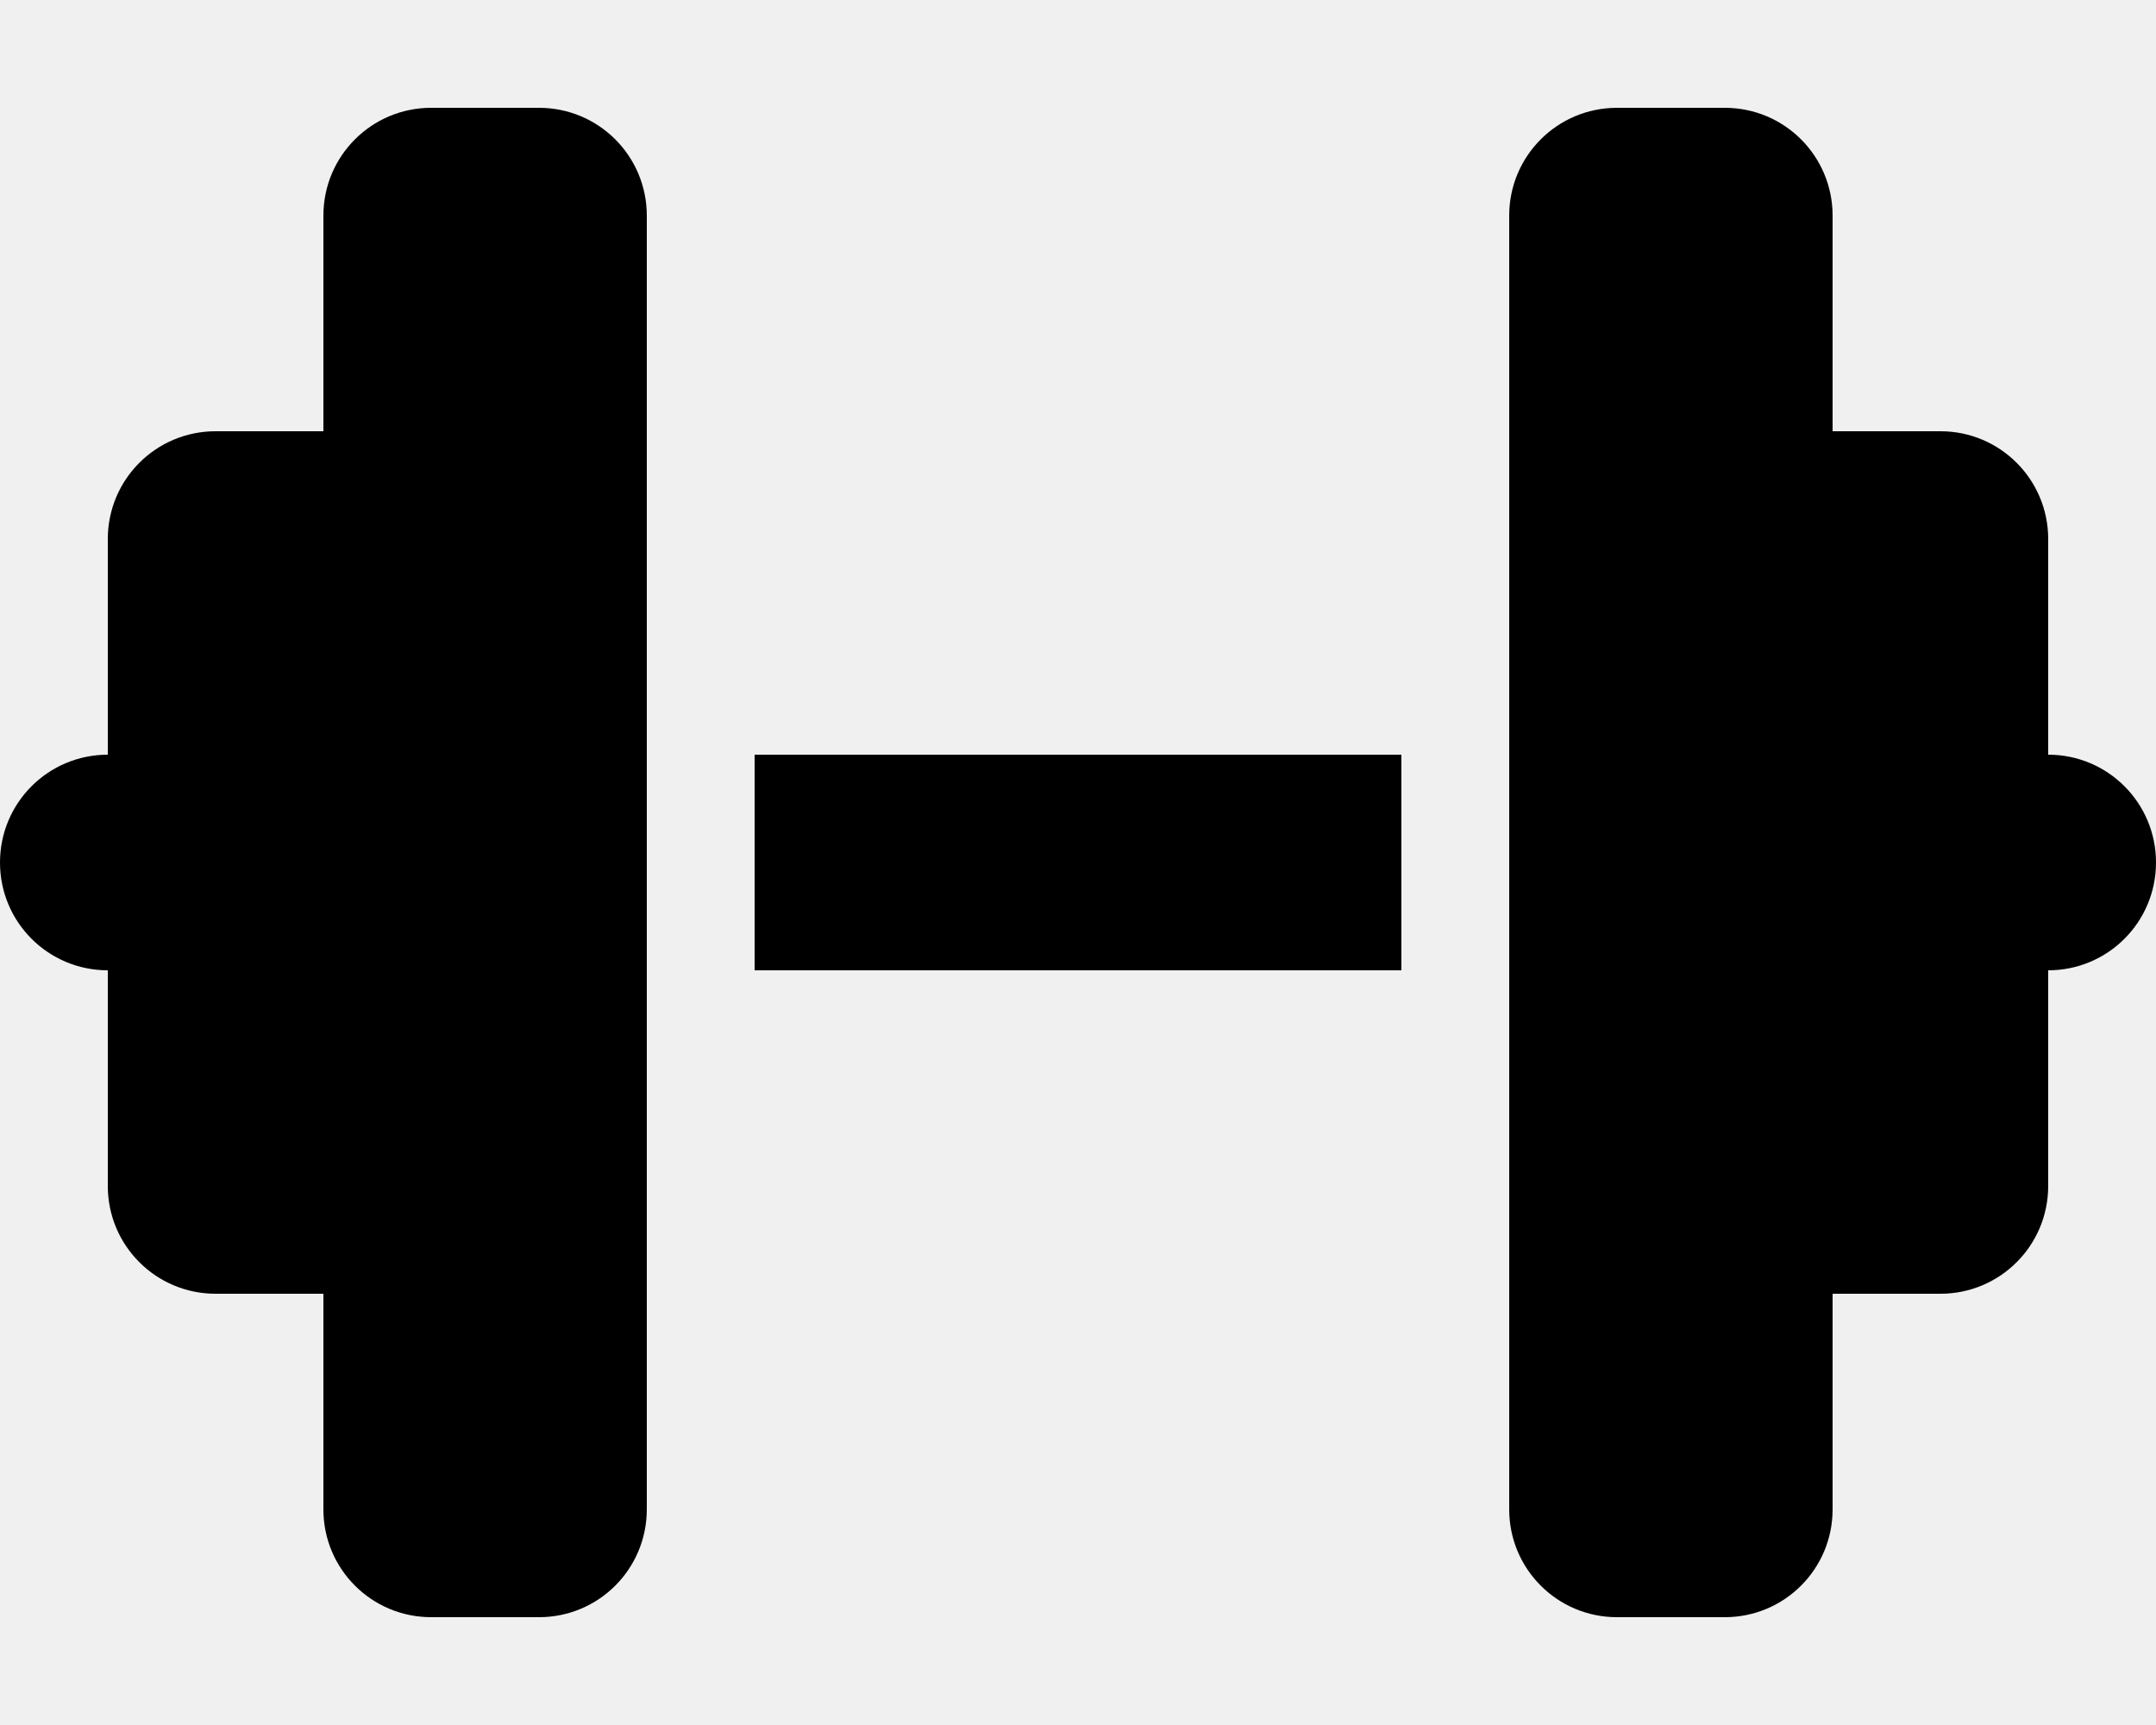
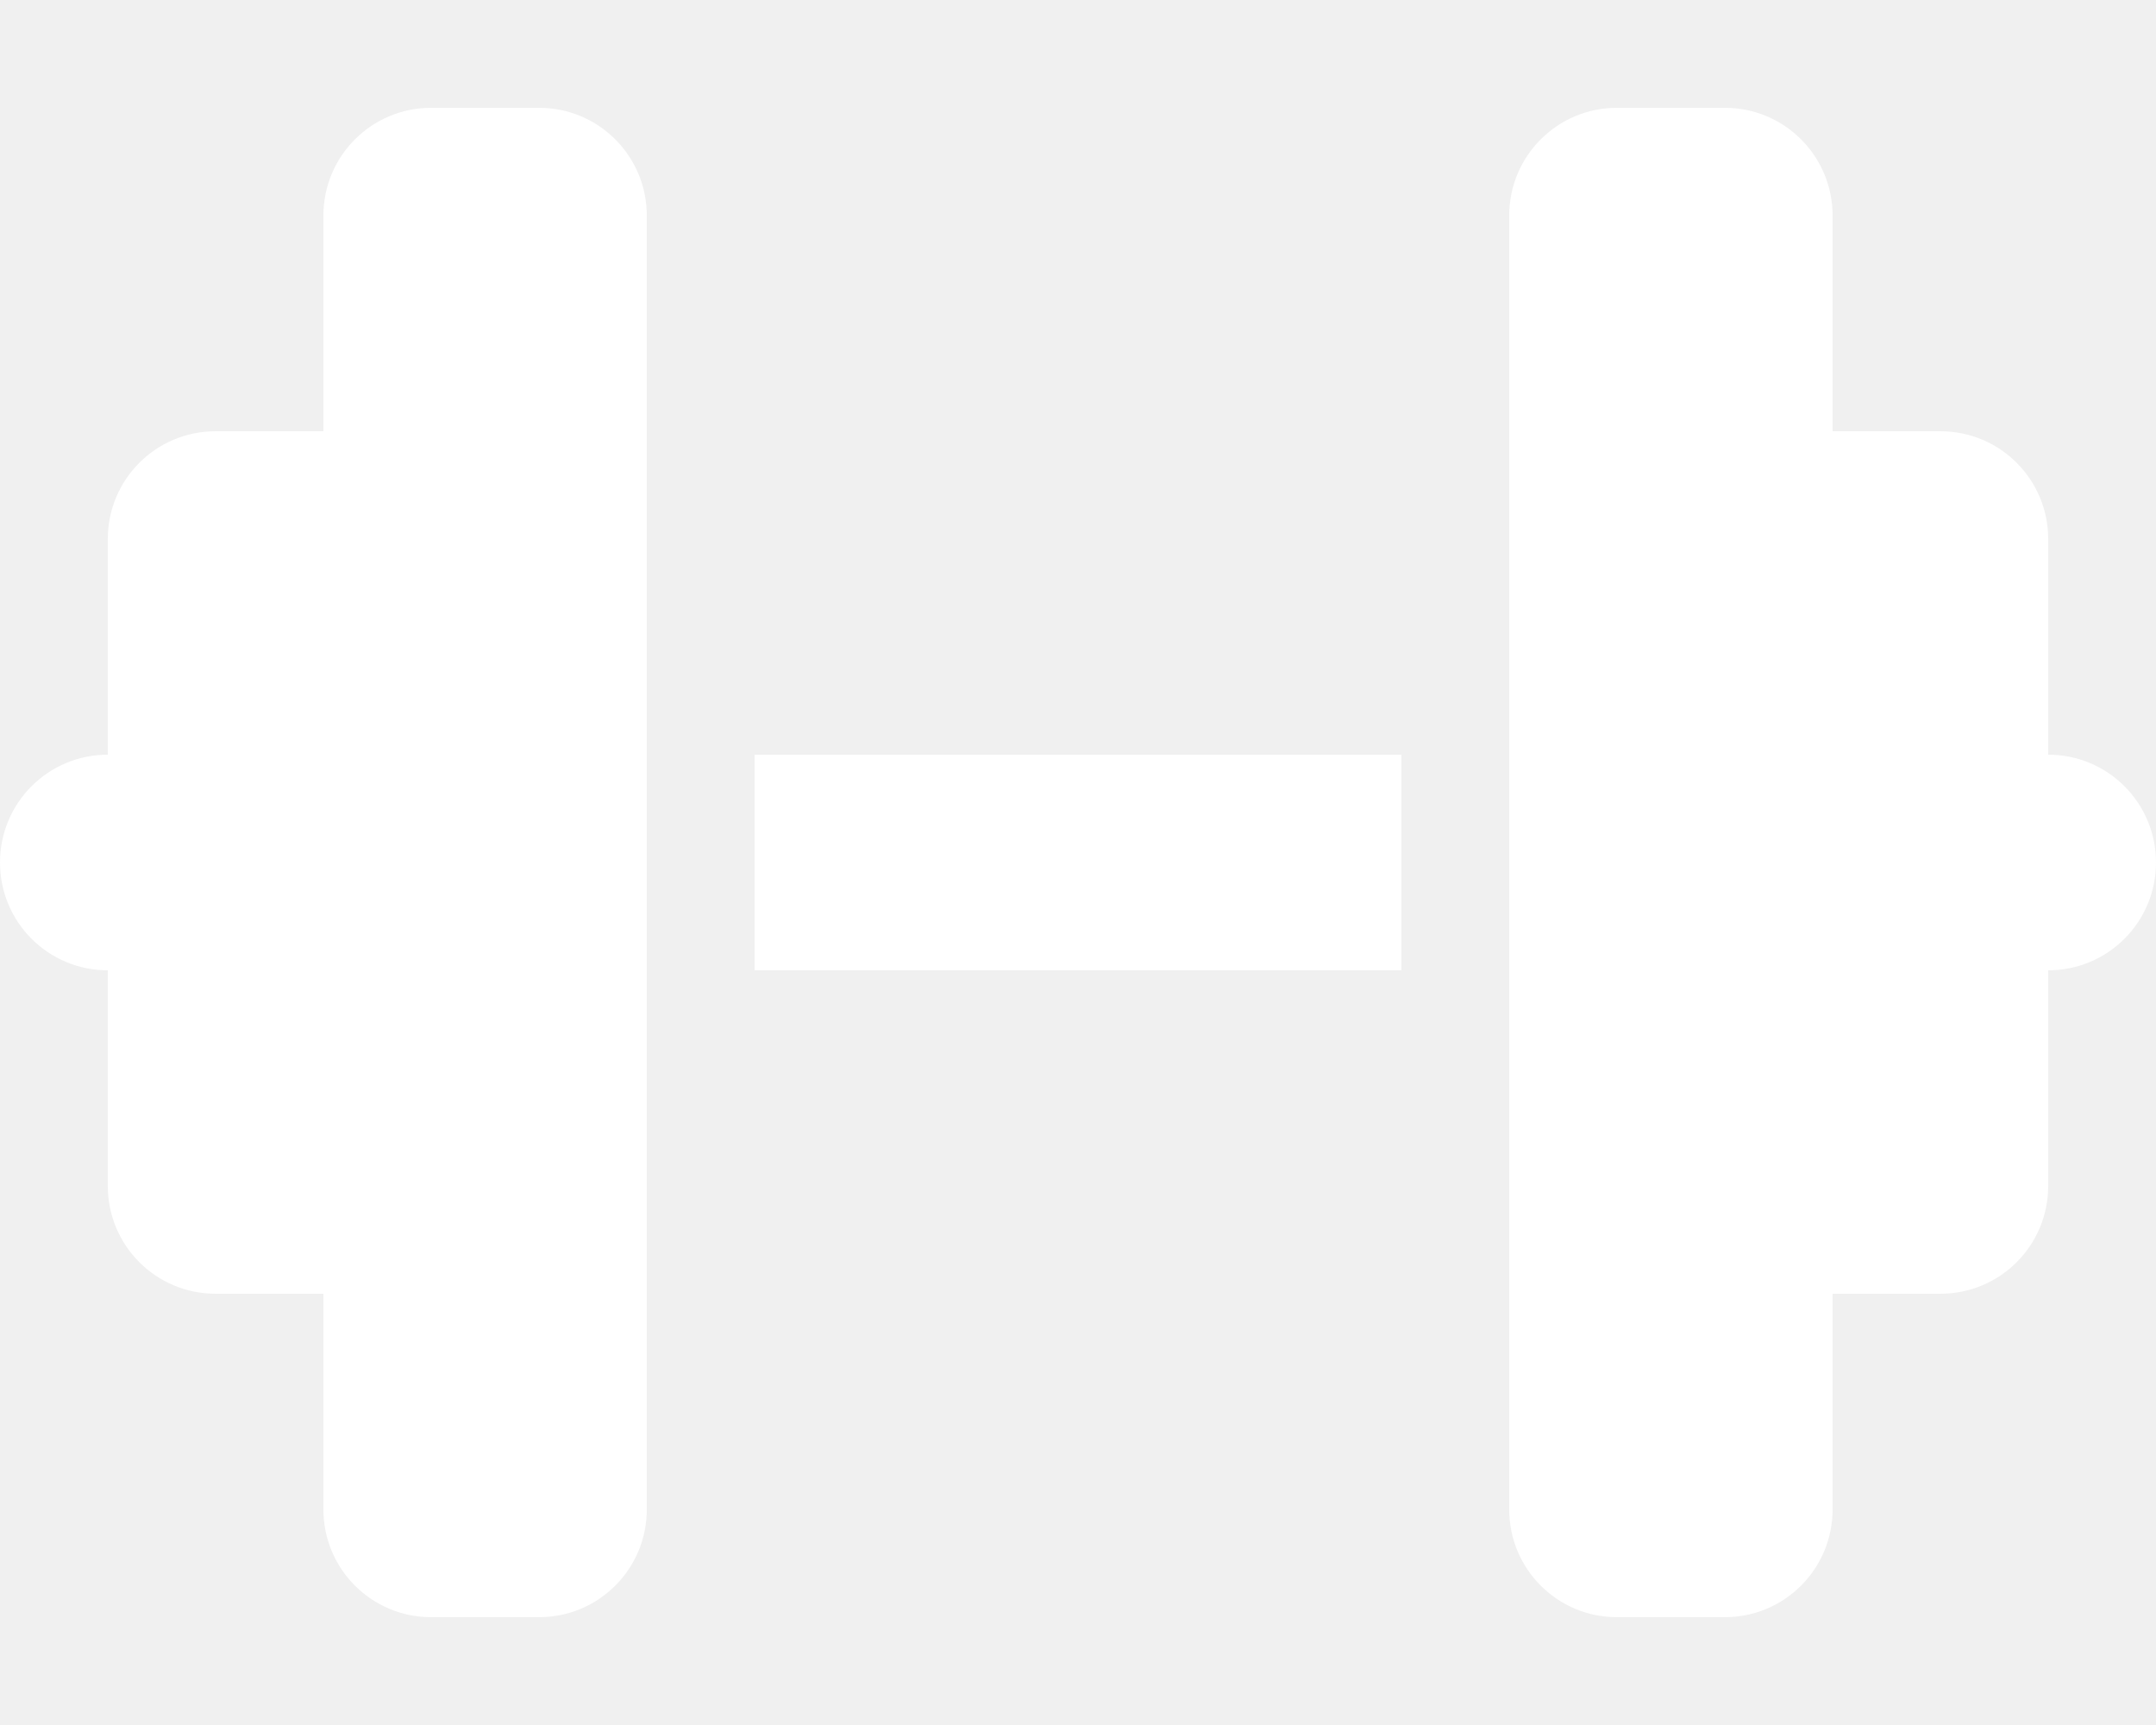
<svg xmlns="http://www.w3.org/2000/svg" viewBox="0 0 640 512">
-   <path d="M96 64c0-17.7 14.3-32 32-32l32 0c17.7 0 32 14.3 32 32l0 160 0 64 0 160c0 17.7-14.3 32-32 32l-32 0c-17.7 0-32-14.3-32-32l0-64-32 0c-17.7 0-32-14.3-32-32l0-64c-17.7 0-32-14.3-32-32s14.3-32 32-32l0-64c0-17.7 14.3-32 32-32l32 0 0-64zm448 0l0 64 32 0c17.7 0 32 14.3 32 32l0 64c17.7 0 32 14.3 32 32s-14.3 32-32 32l0 64c0 17.7-14.3 32-32 32l-32 0 0 64c0 17.7-14.3 32-32 32l-32 0c-17.7 0-32-14.3-32-32l0-160 0-64 0-160c0-17.7 14.3-32 32-32l32 0c17.7 0 32 14.3 32 32zM416 224l0 64-192 0 0-64 192 0z" />
+   <path d="M96 64c0-17.7 14.3-32 32-32l32 0c17.7 0 32 14.3 32 32l0 160 0 64 0 160c0 17.7-14.3 32-32 32l-32 0c-17.7 0-32-14.3-32-32l0-64-32 0c-17.7 0-32-14.3-32-32l0-64c-17.7 0-32-14.3-32-32s14.3-32 32-32l0-64c0-17.7 14.3-32 32-32l32 0 0-64zm448 0l0 64 32 0c17.7 0 32 14.3 32 32l0 64c17.7 0 32 14.3 32 32s-14.3 32-32 32l0 64c0 17.7-14.3 32-32 32l-32 0 0 64c0 17.7-14.3 32-32 32l-32 0c-17.7 0-32-14.3-32-32l0-160 0-64 0-160c0-17.7 14.3-32 32-32l32 0c17.7 0 32 14.3 32 32zM416 224l0 64-192 0 0-64 192 0z " fill="#FFFFFF" />
</svg>
